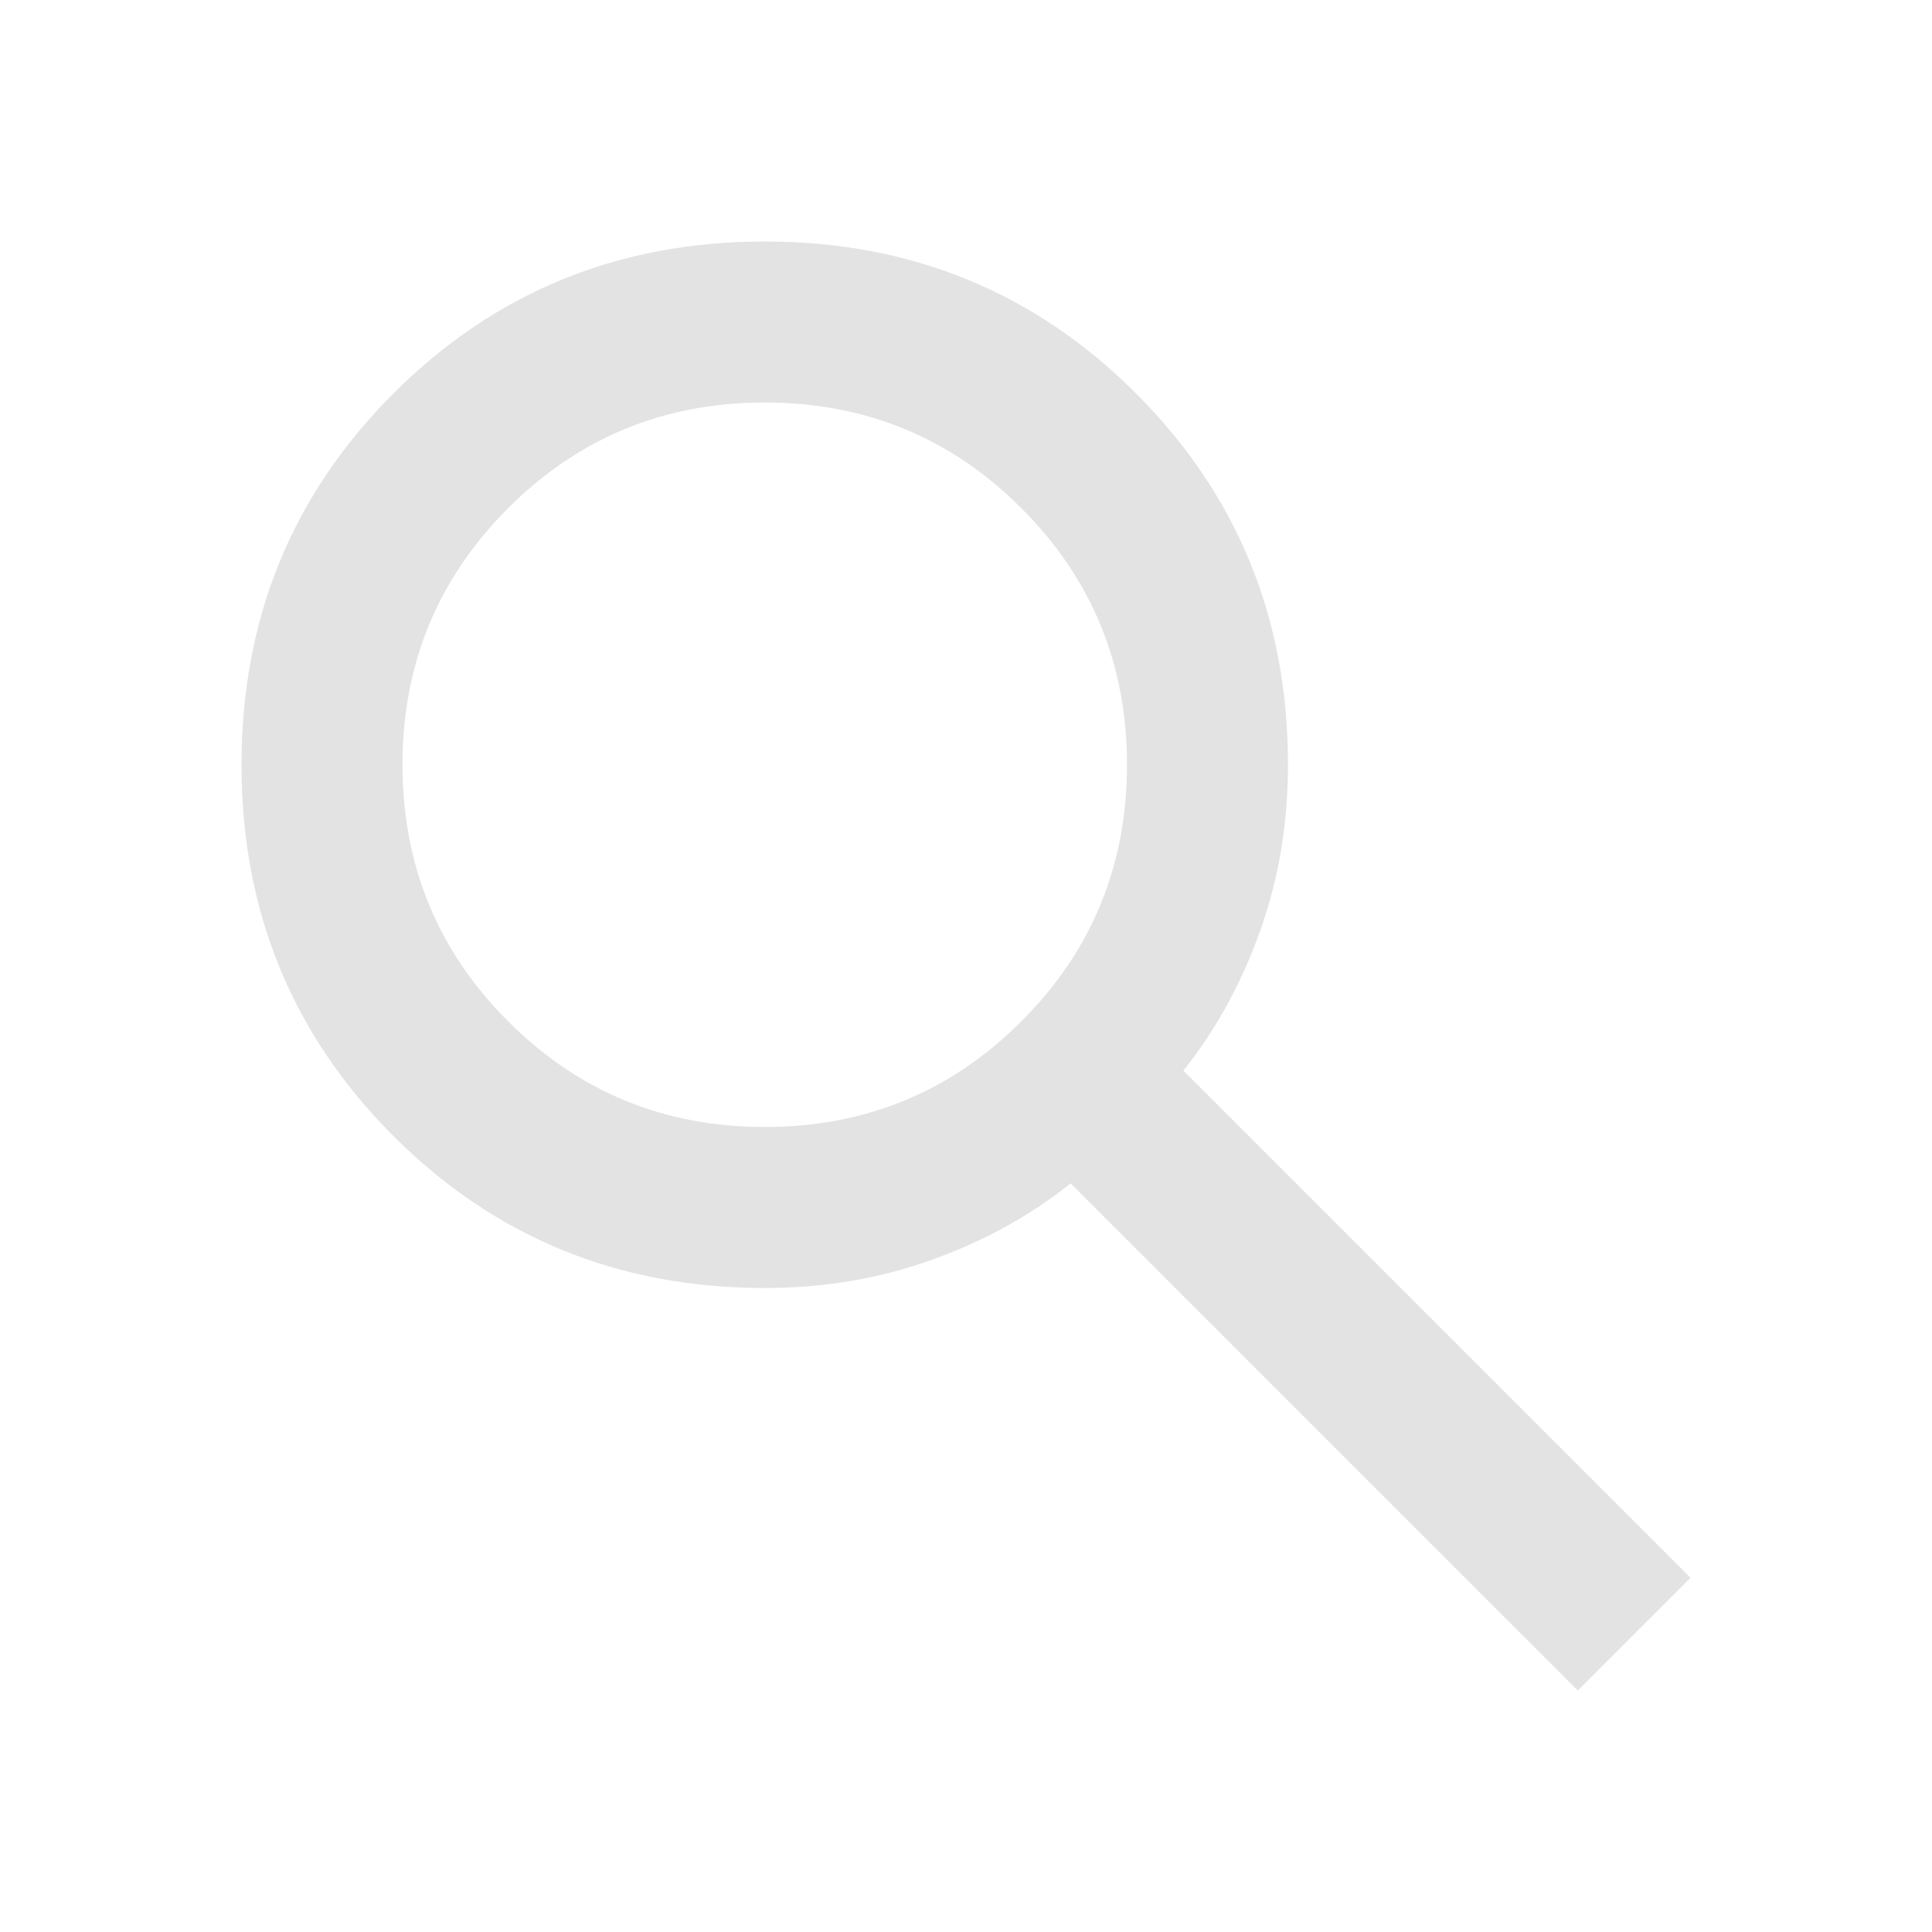
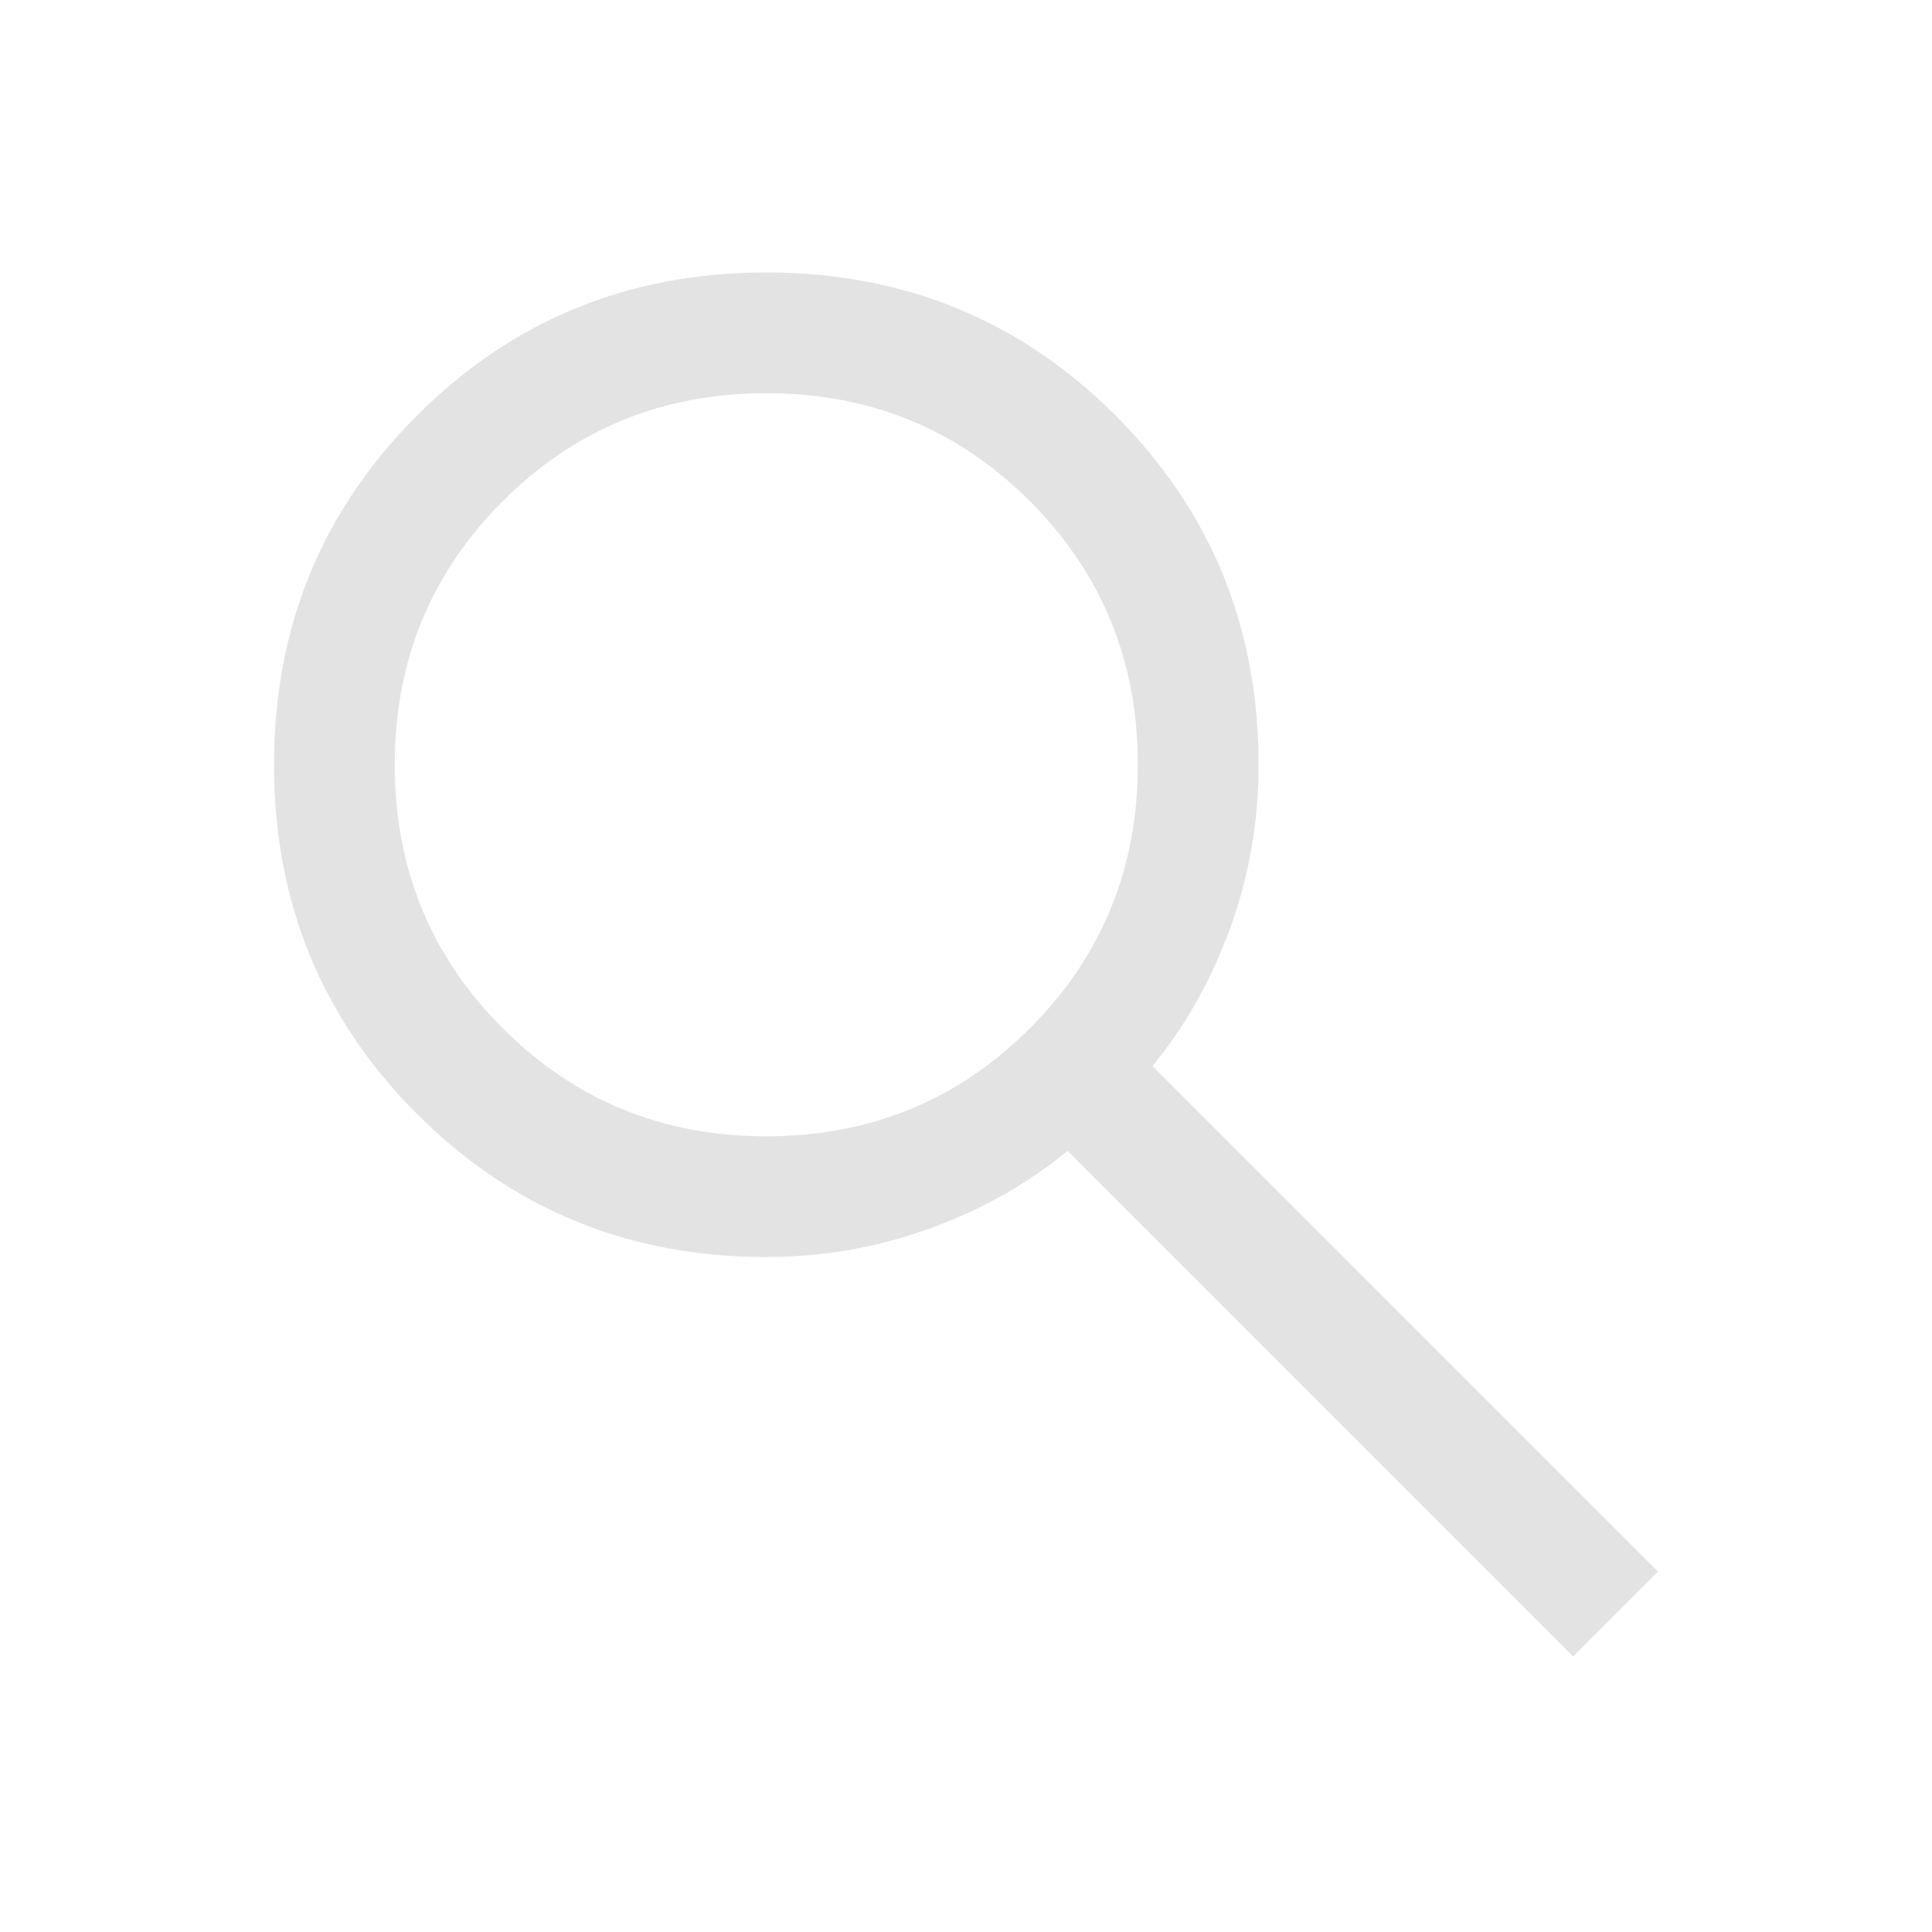
<svg xmlns="http://www.w3.org/2000/svg" height="24px" viewBox="0 -960 960 960" width="24px" fill="#e3e3e3">
-   <path d="M784-120 532-372q-30 24-69 38t-83 14q-109 0-184.5-75.5T120-580q0-109 75.5-184.5T380-840q109 0 184.5 75.5T640-580q0 44-14 83t-38 69l252 252-56 56ZM380-400q75 0 127.5-52.5T560-580q0-75-52.5-127.5T380-760q-75 0-127.5 52.5T200-580q0 75 52.5 127.5T380-400Z" />
+   <path d="M781.69-136.92 530.46-388.16q-30 24.77-69 38.77-39 14-80.69 14-102.46 0-173.54-71.07-71.07-71.08-71.07-173.54t71.07-173.54q71.08-71.07 173.54-71.07t173.54 71.07q71.07 71.08 71.07 173.54 0 42.85-14.38 81.85-14.39 39-38.39 67.84l251.23 251.23-42.15 42.16ZM380.77-395.38q77.31 0 130.96-53.66 53.66-53.65 53.66-130.96t-53.66-130.96q-53.65-53.66-130.96-53.66t-130.96 53.66Q196.15-657.31 196.15-580t53.66 130.96q53.65 53.66 130.96 53.66Z" />
</svg>
